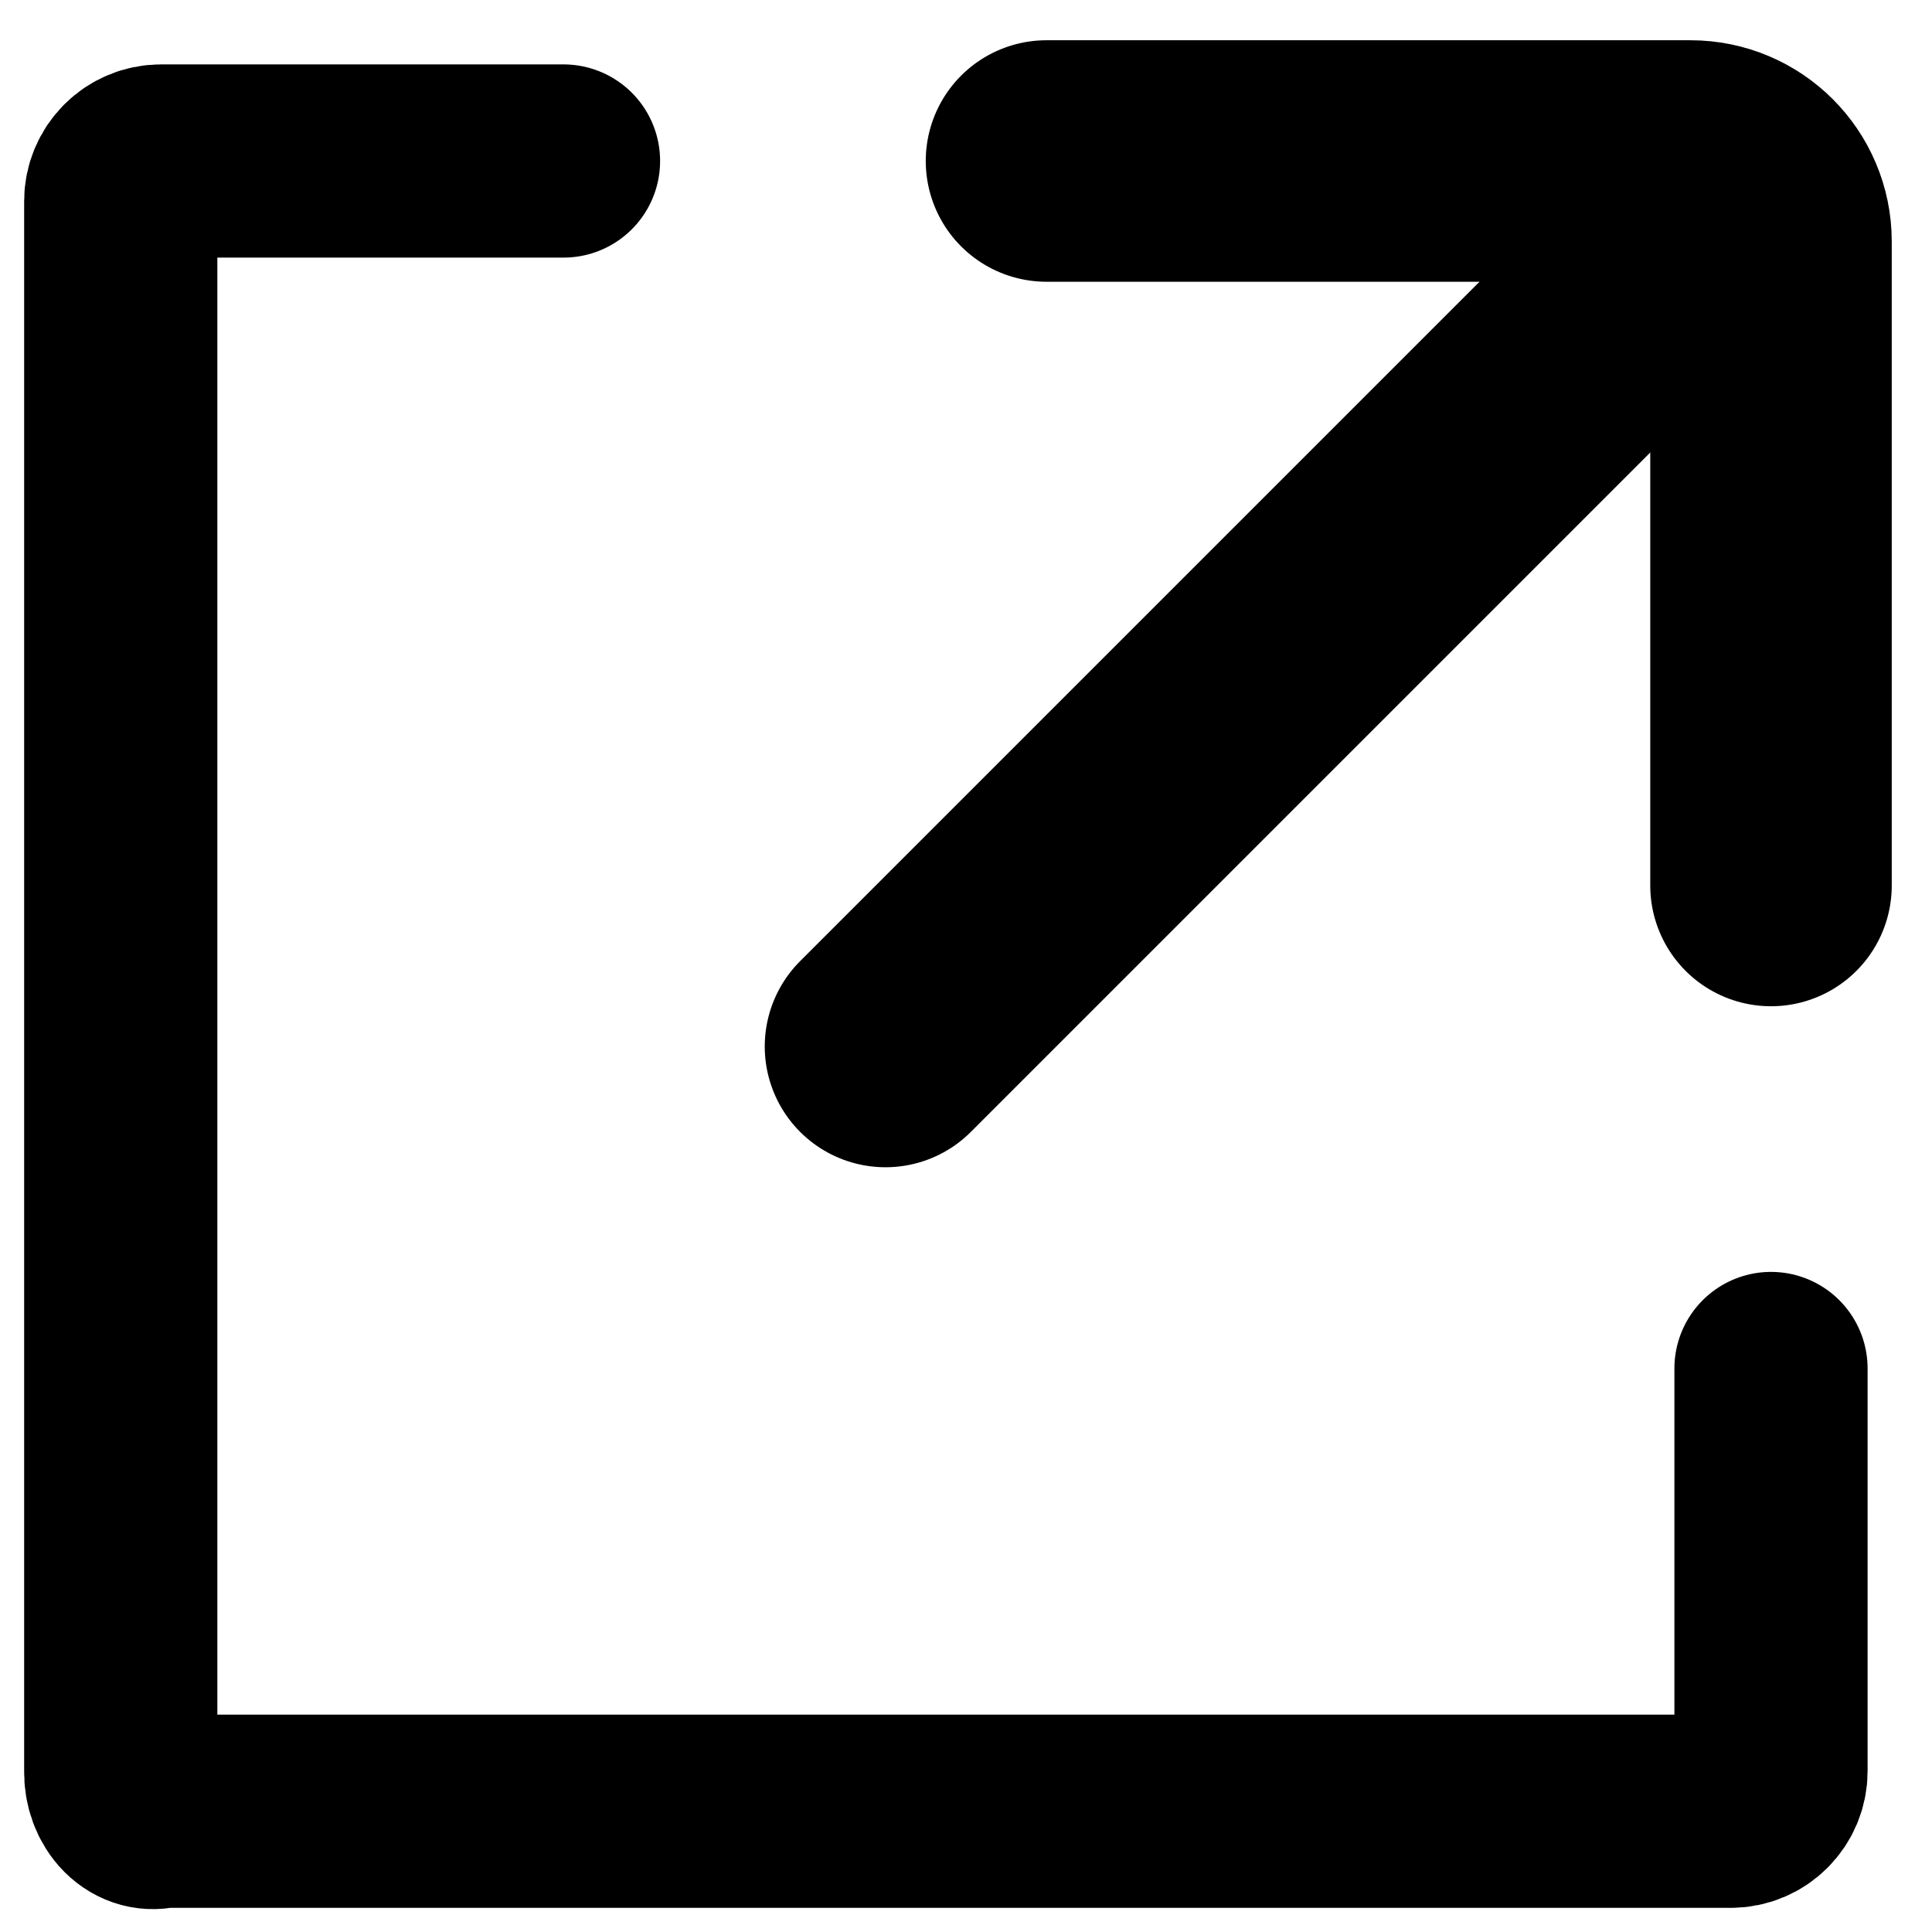
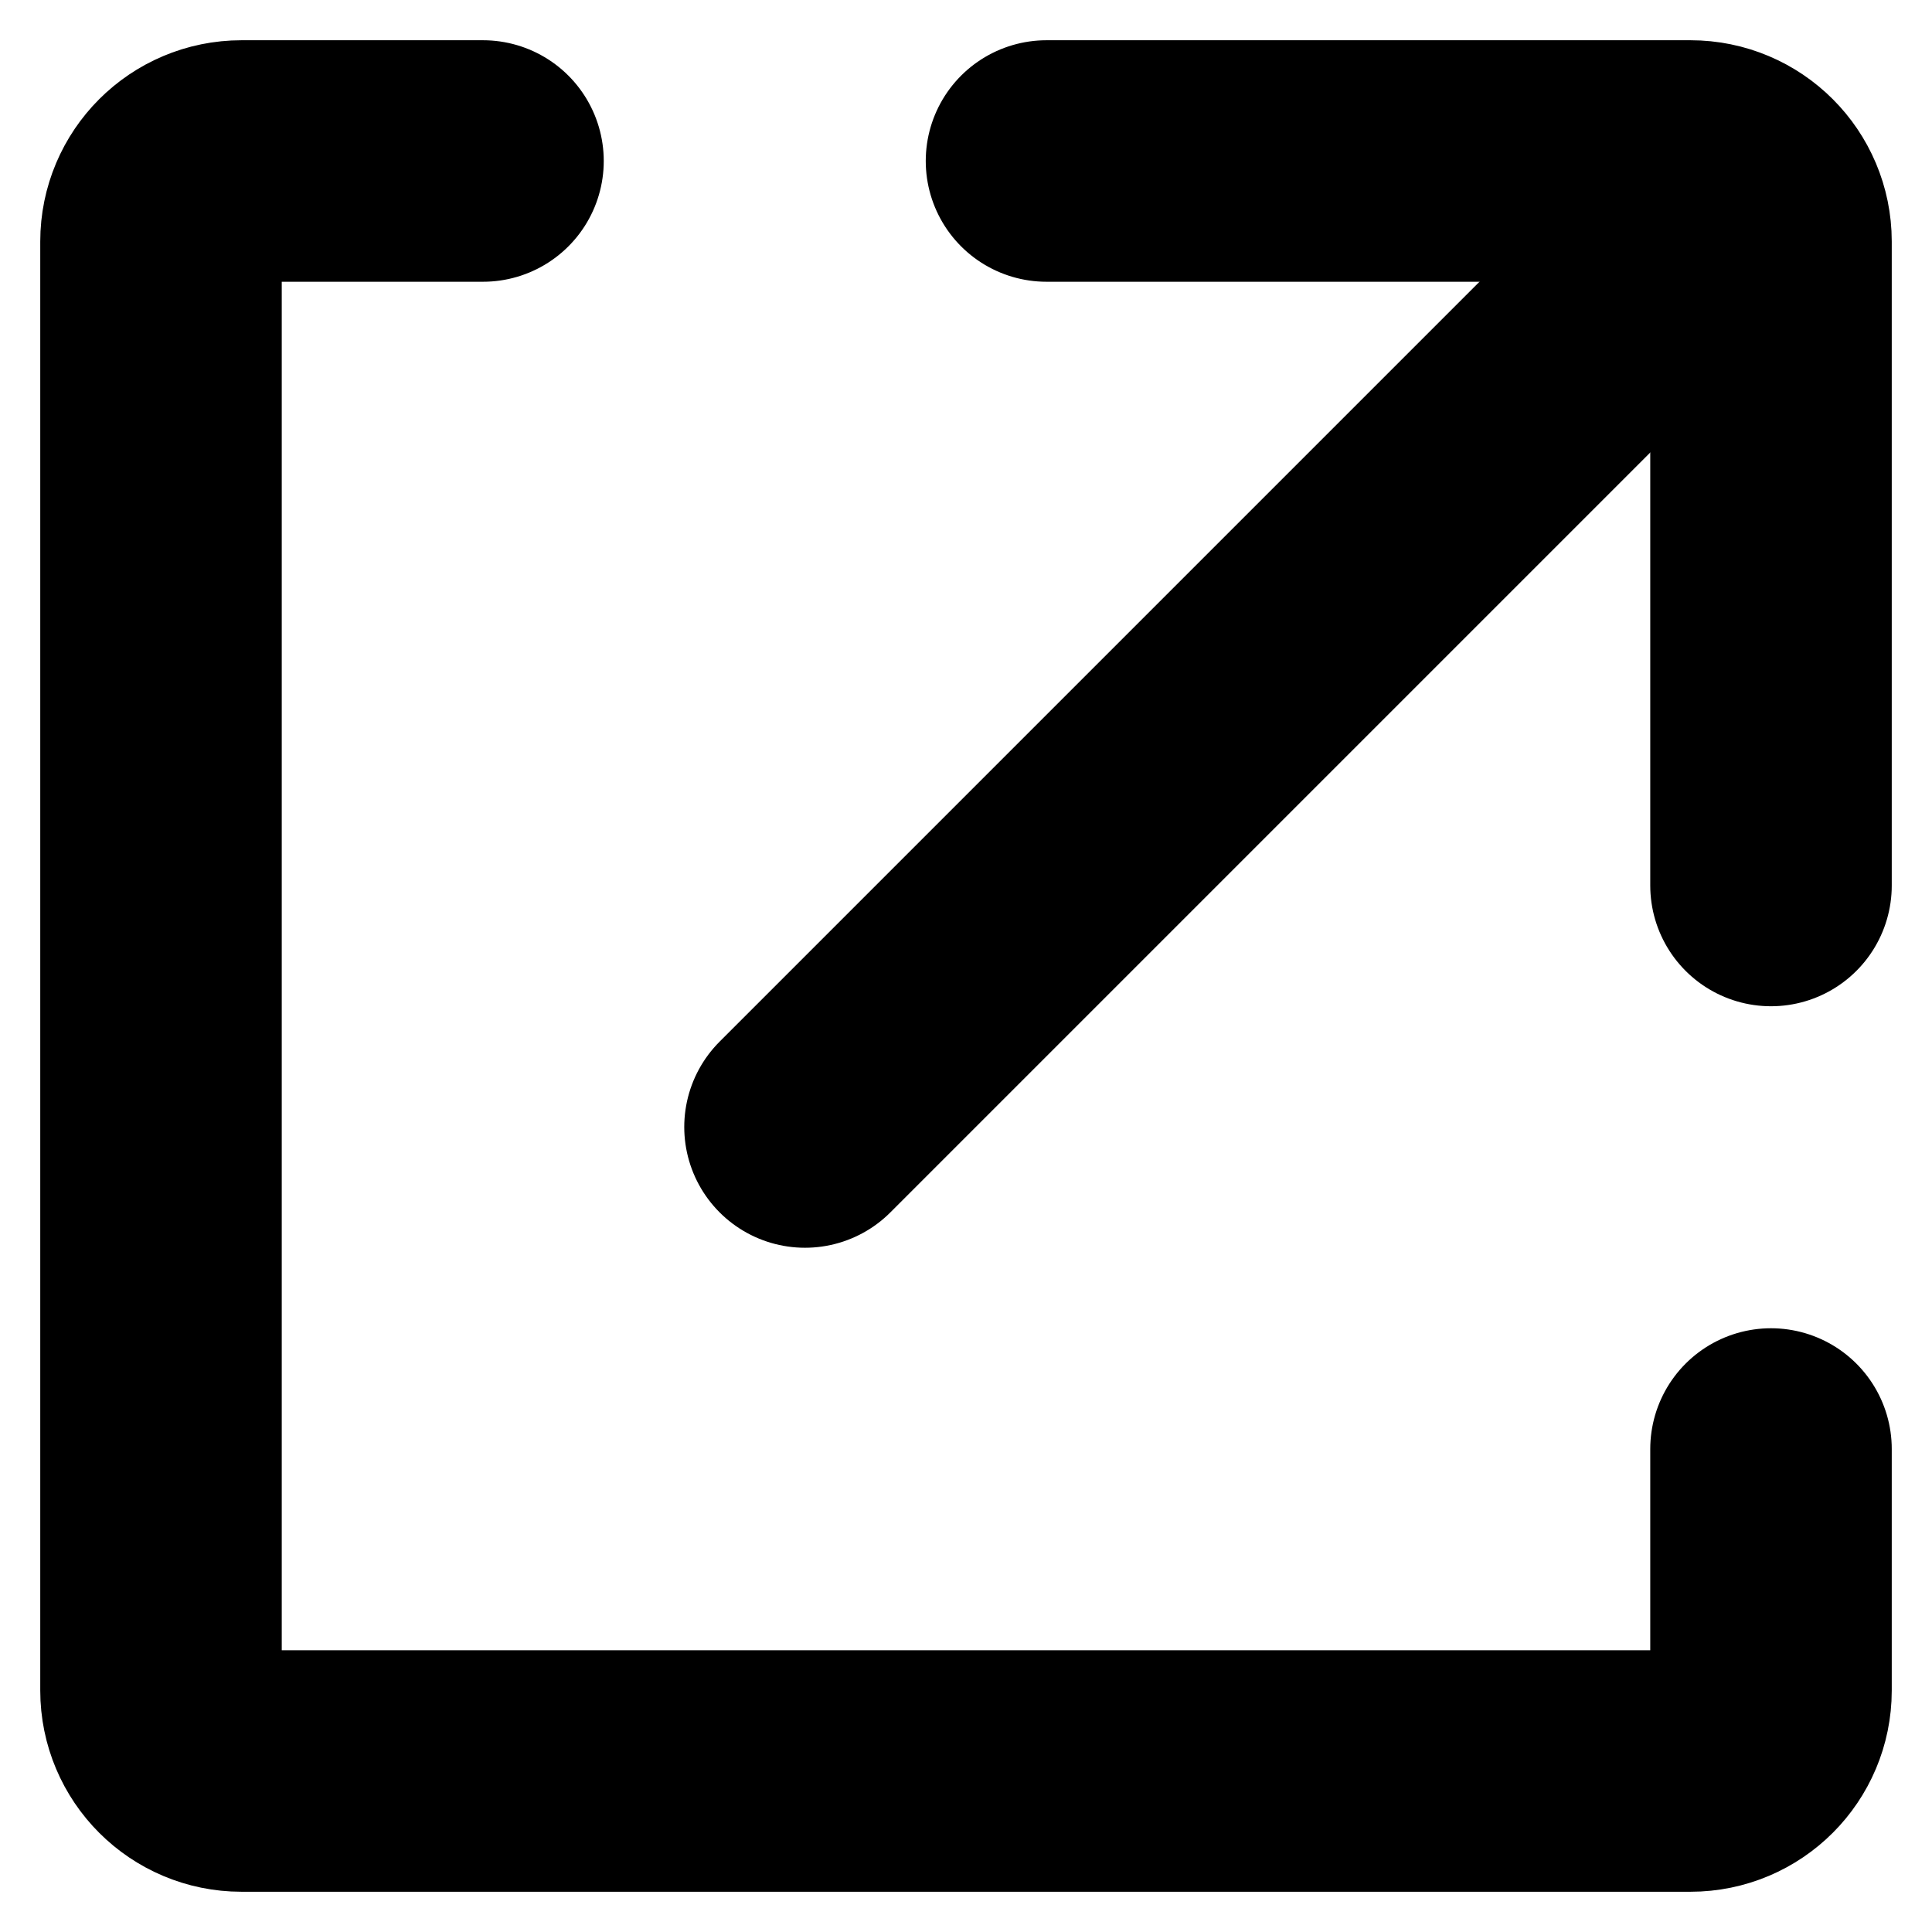
<svg xmlns="http://www.w3.org/2000/svg" stroke="black" stroke-width="15" stroke-linecap="round" fill="none" viewBox="0 0 120 120">
-   <path stroke-width="12" d="     M 0 0     m 35 10     l -25 0     a 2.5 2.5 0 0 0 -2.5 2.5     l 0 97.5     a 2 2.5 0 0 0 2.5 2.5     l 97.5 0     a 2.5 2.5 0 0 0 2.5 -2.5     L 110 85 " />
-   <path d="     M 105 15     l -50 50 " />
+   <path d="     M 30 10     L 15 10     A 5 5 0 0 0 10 15     L 10 105     A 5 5 0 0 0 15 110     L 105 110     A 5 5 0 0 0 110 105     L 110 90 " />
+   <path d="     M 105 15     l -55 55 " />
  <path d="     M 110 10     m -45 0     l 40 0     a 5 5 0 0 1 5 5     l 0 40 " />
</svg>
